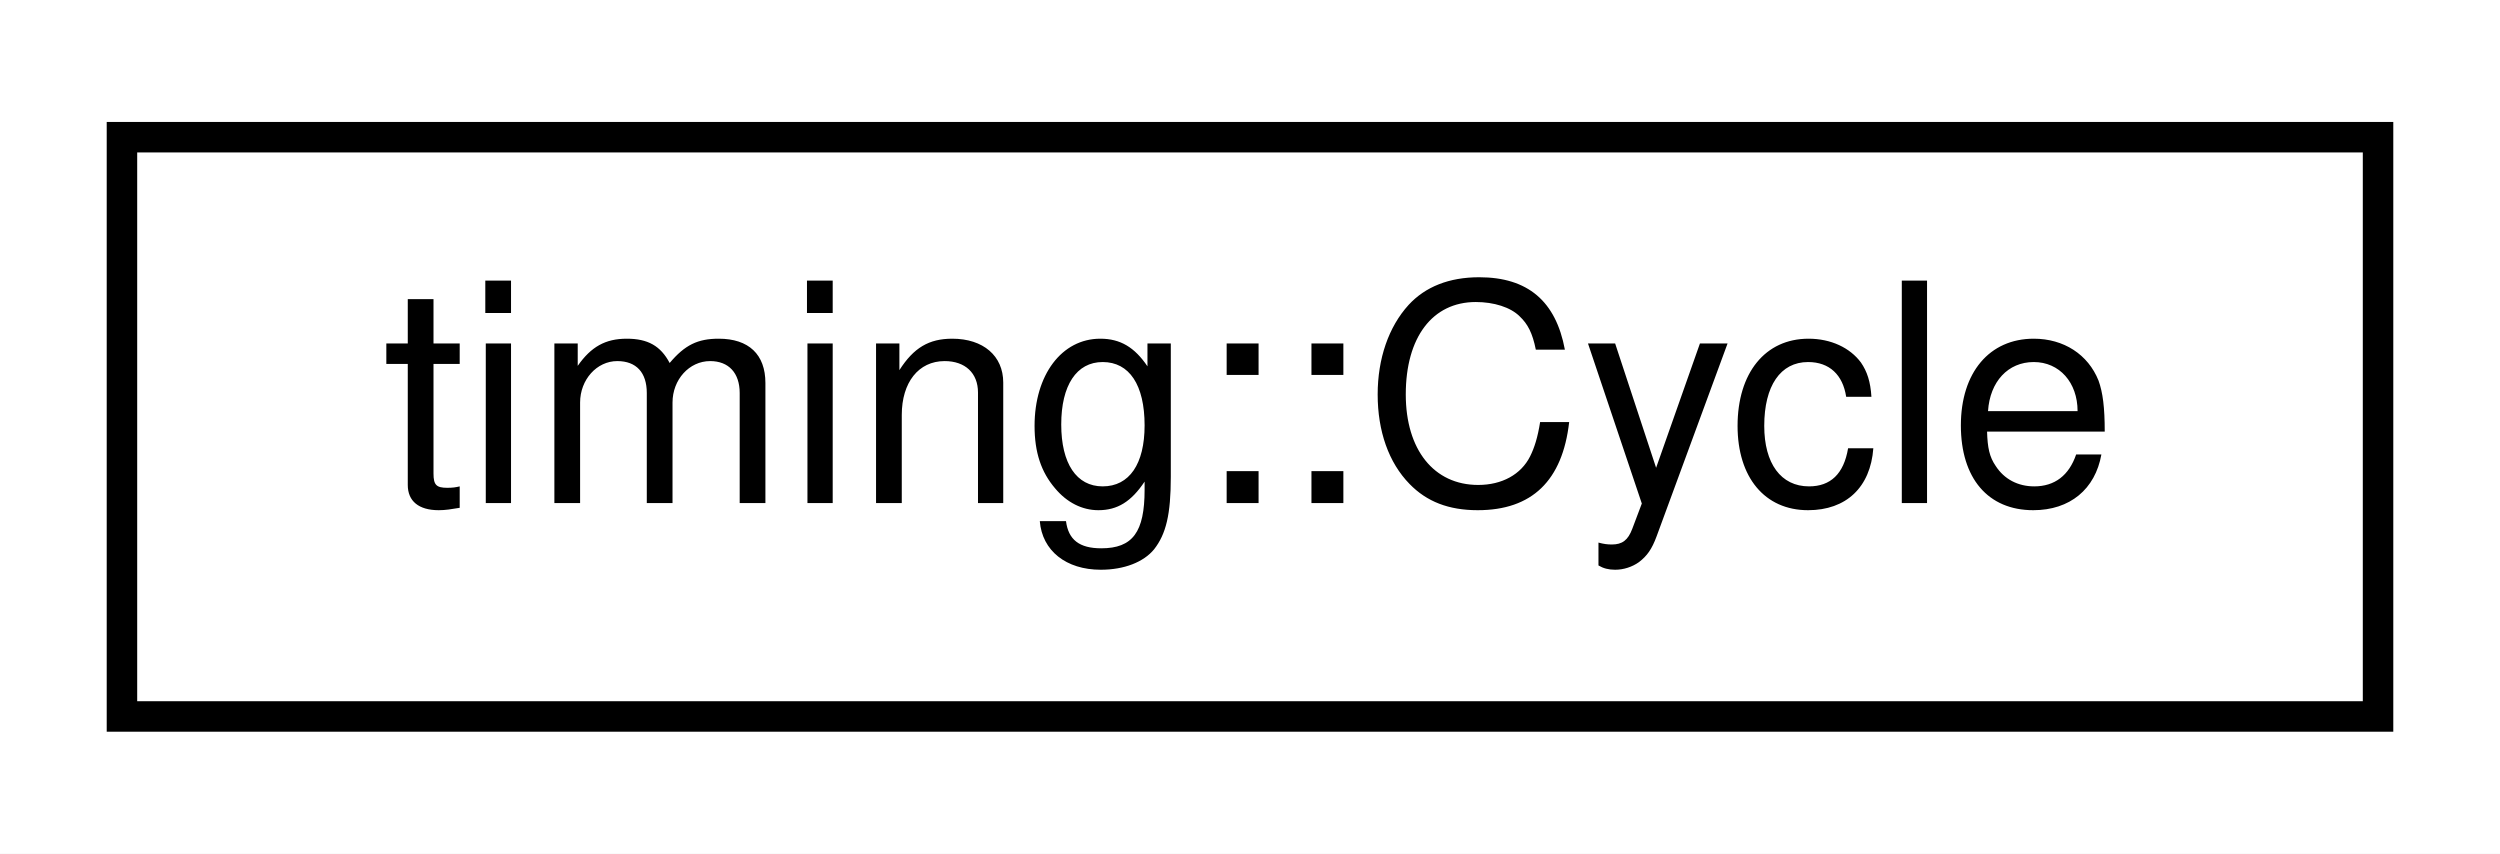
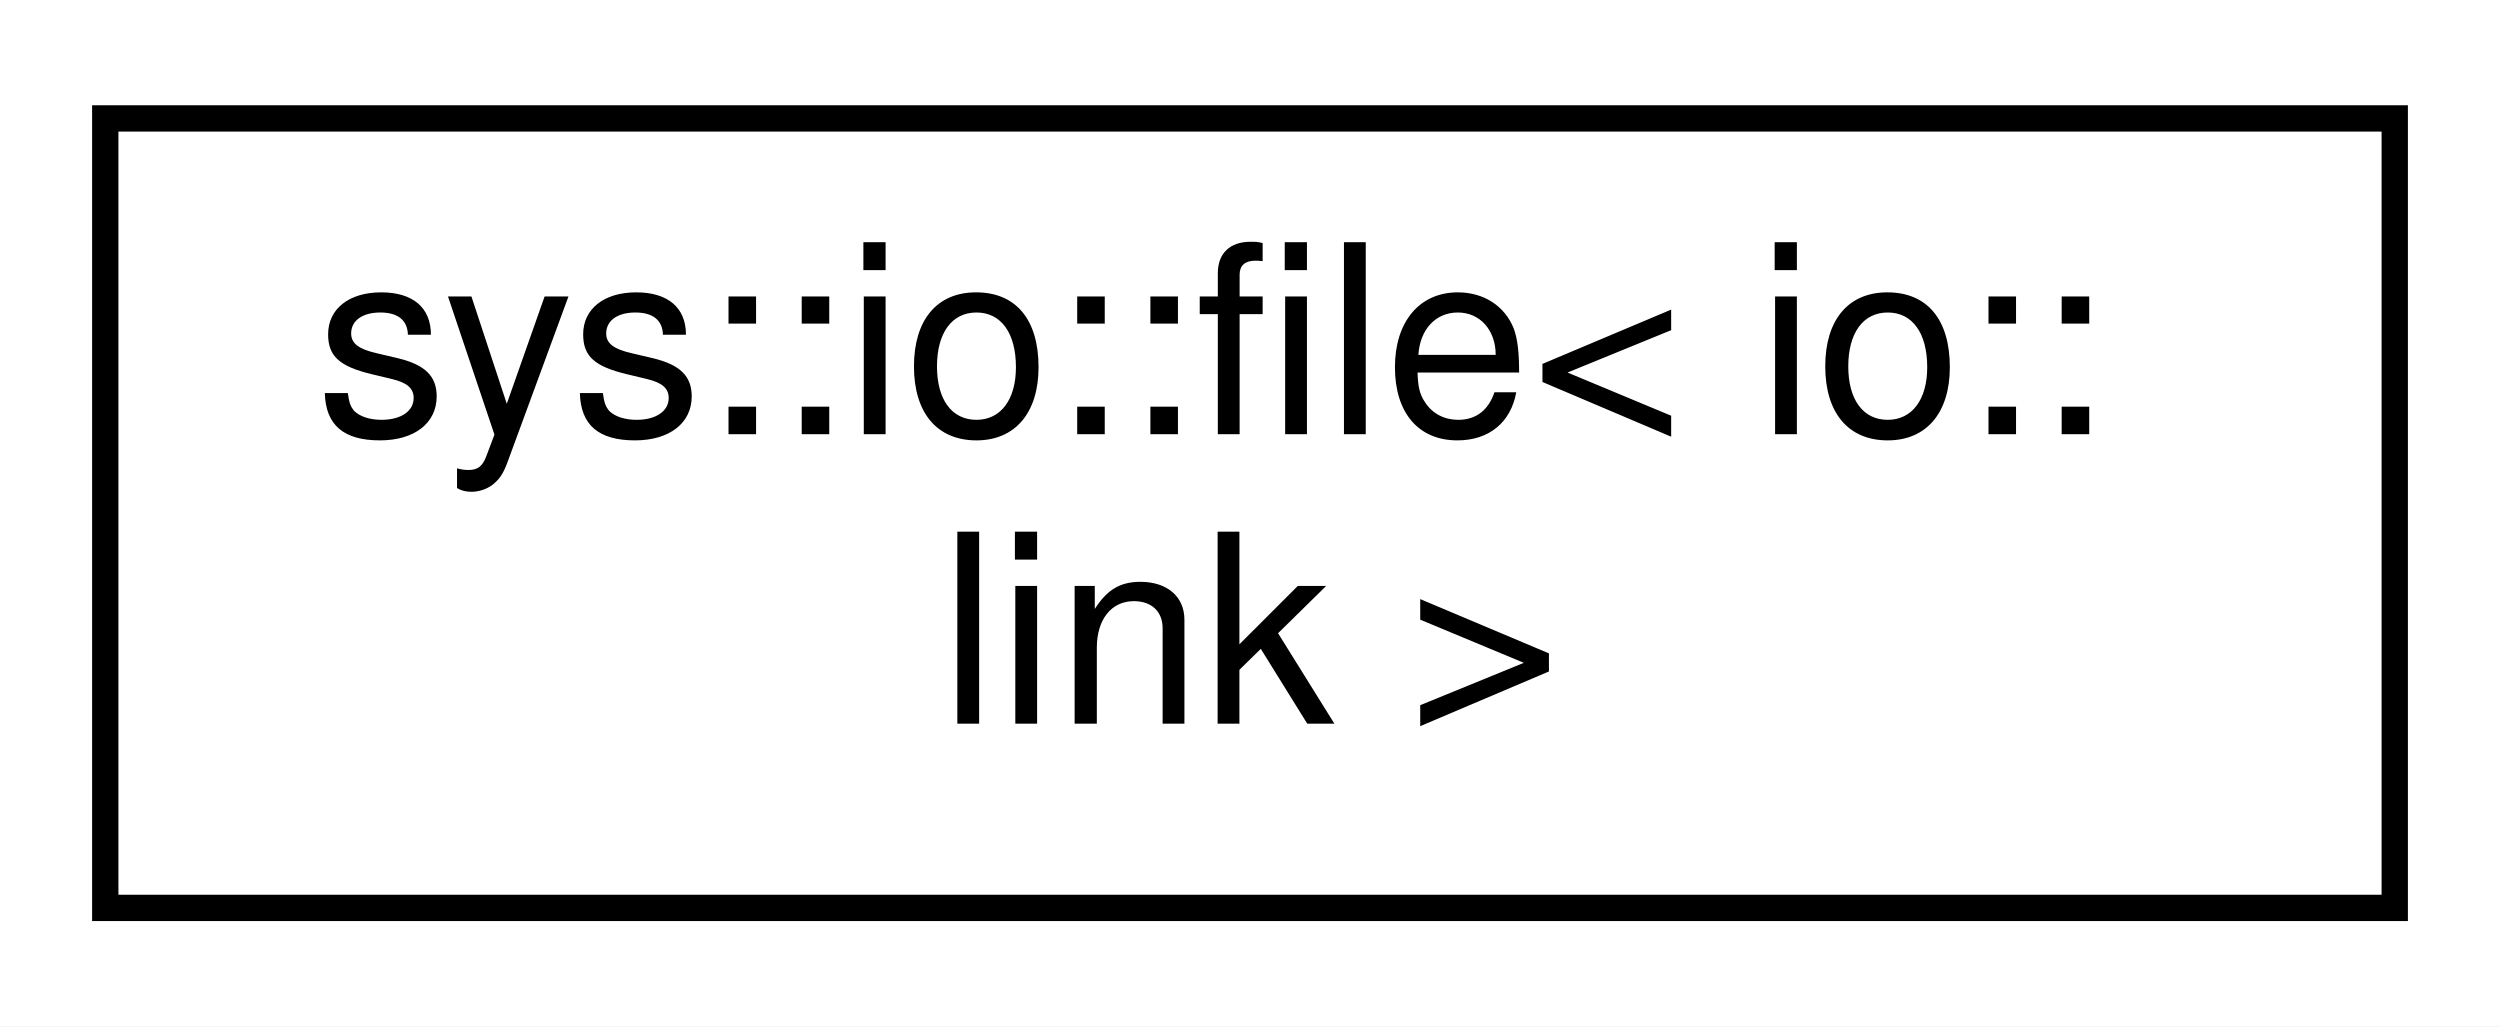
- <svg xmlns="http://www.w3.org/2000/svg" xmlns:xlink="http://www.w3.org/1999/xlink" width="82pt" height="28pt" viewBox="0.00 0.00 82.00 28.00">
-   <g id="graph0" class="graph" transform="scale(1 1) rotate(0) translate(4 24)">
-     <polygon fill="#ffffff" stroke="transparent" points="-4,4 -4,-24 78,-24 78,4 -4,4" />
+ <svg xmlns="http://www.w3.org/2000/svg" xmlns:xlink="http://www.w3.org/1999/xlink" width="95pt" height="39pt" viewBox="0.00 0.00 95.00 39.00">
+   <g id="graph0" class="graph" transform="scale(1 1) rotate(0) translate(4 35)">
+     <polygon fill="#ffffff" stroke="transparent" points="-4,4 -4,-35 91,-35 91,4 -4,4" />
    <g id="node1" class="node">
      <g id="a_node1">
-         <a xlink:href="classtiming_1_1Cycle.html" target="_top" xlink:title="Implements an interruptible cyclic sleeping functor.">
-           <polygon fill="#ffffff" stroke="#000000" points="0,-.5 0,-19.5 74,-19.5 74,-.5 0,-.5" />
-           <text text-anchor="middle" x="37" y="-7.5" font-family="Helvetica,sans-Serif" font-size="10.00" fill="#000000">timing::Cycle</text>
+         <a xlink:href="namespacesys_1_1io.html#namespacesys_1_1io" target="_top" xlink:title=" ">
+           <polygon fill="#ffffff" stroke="#000000" points="0,-.5 0,-30.5 87,-30.5 87,-.5 0,-.5" />
+           <text text-anchor="start" x="8" y="-18.5" font-family="Helvetica,sans-Serif" font-size="10.00" fill="#000000">sys::io::file&lt; io::</text>
+           <text text-anchor="middle" x="43.5" y="-7.5" font-family="Helvetica,sans-Serif" font-size="10.00" fill="#000000">link &gt;</text>
        </a>
      </g>
    </g>
  </g>
</svg>
